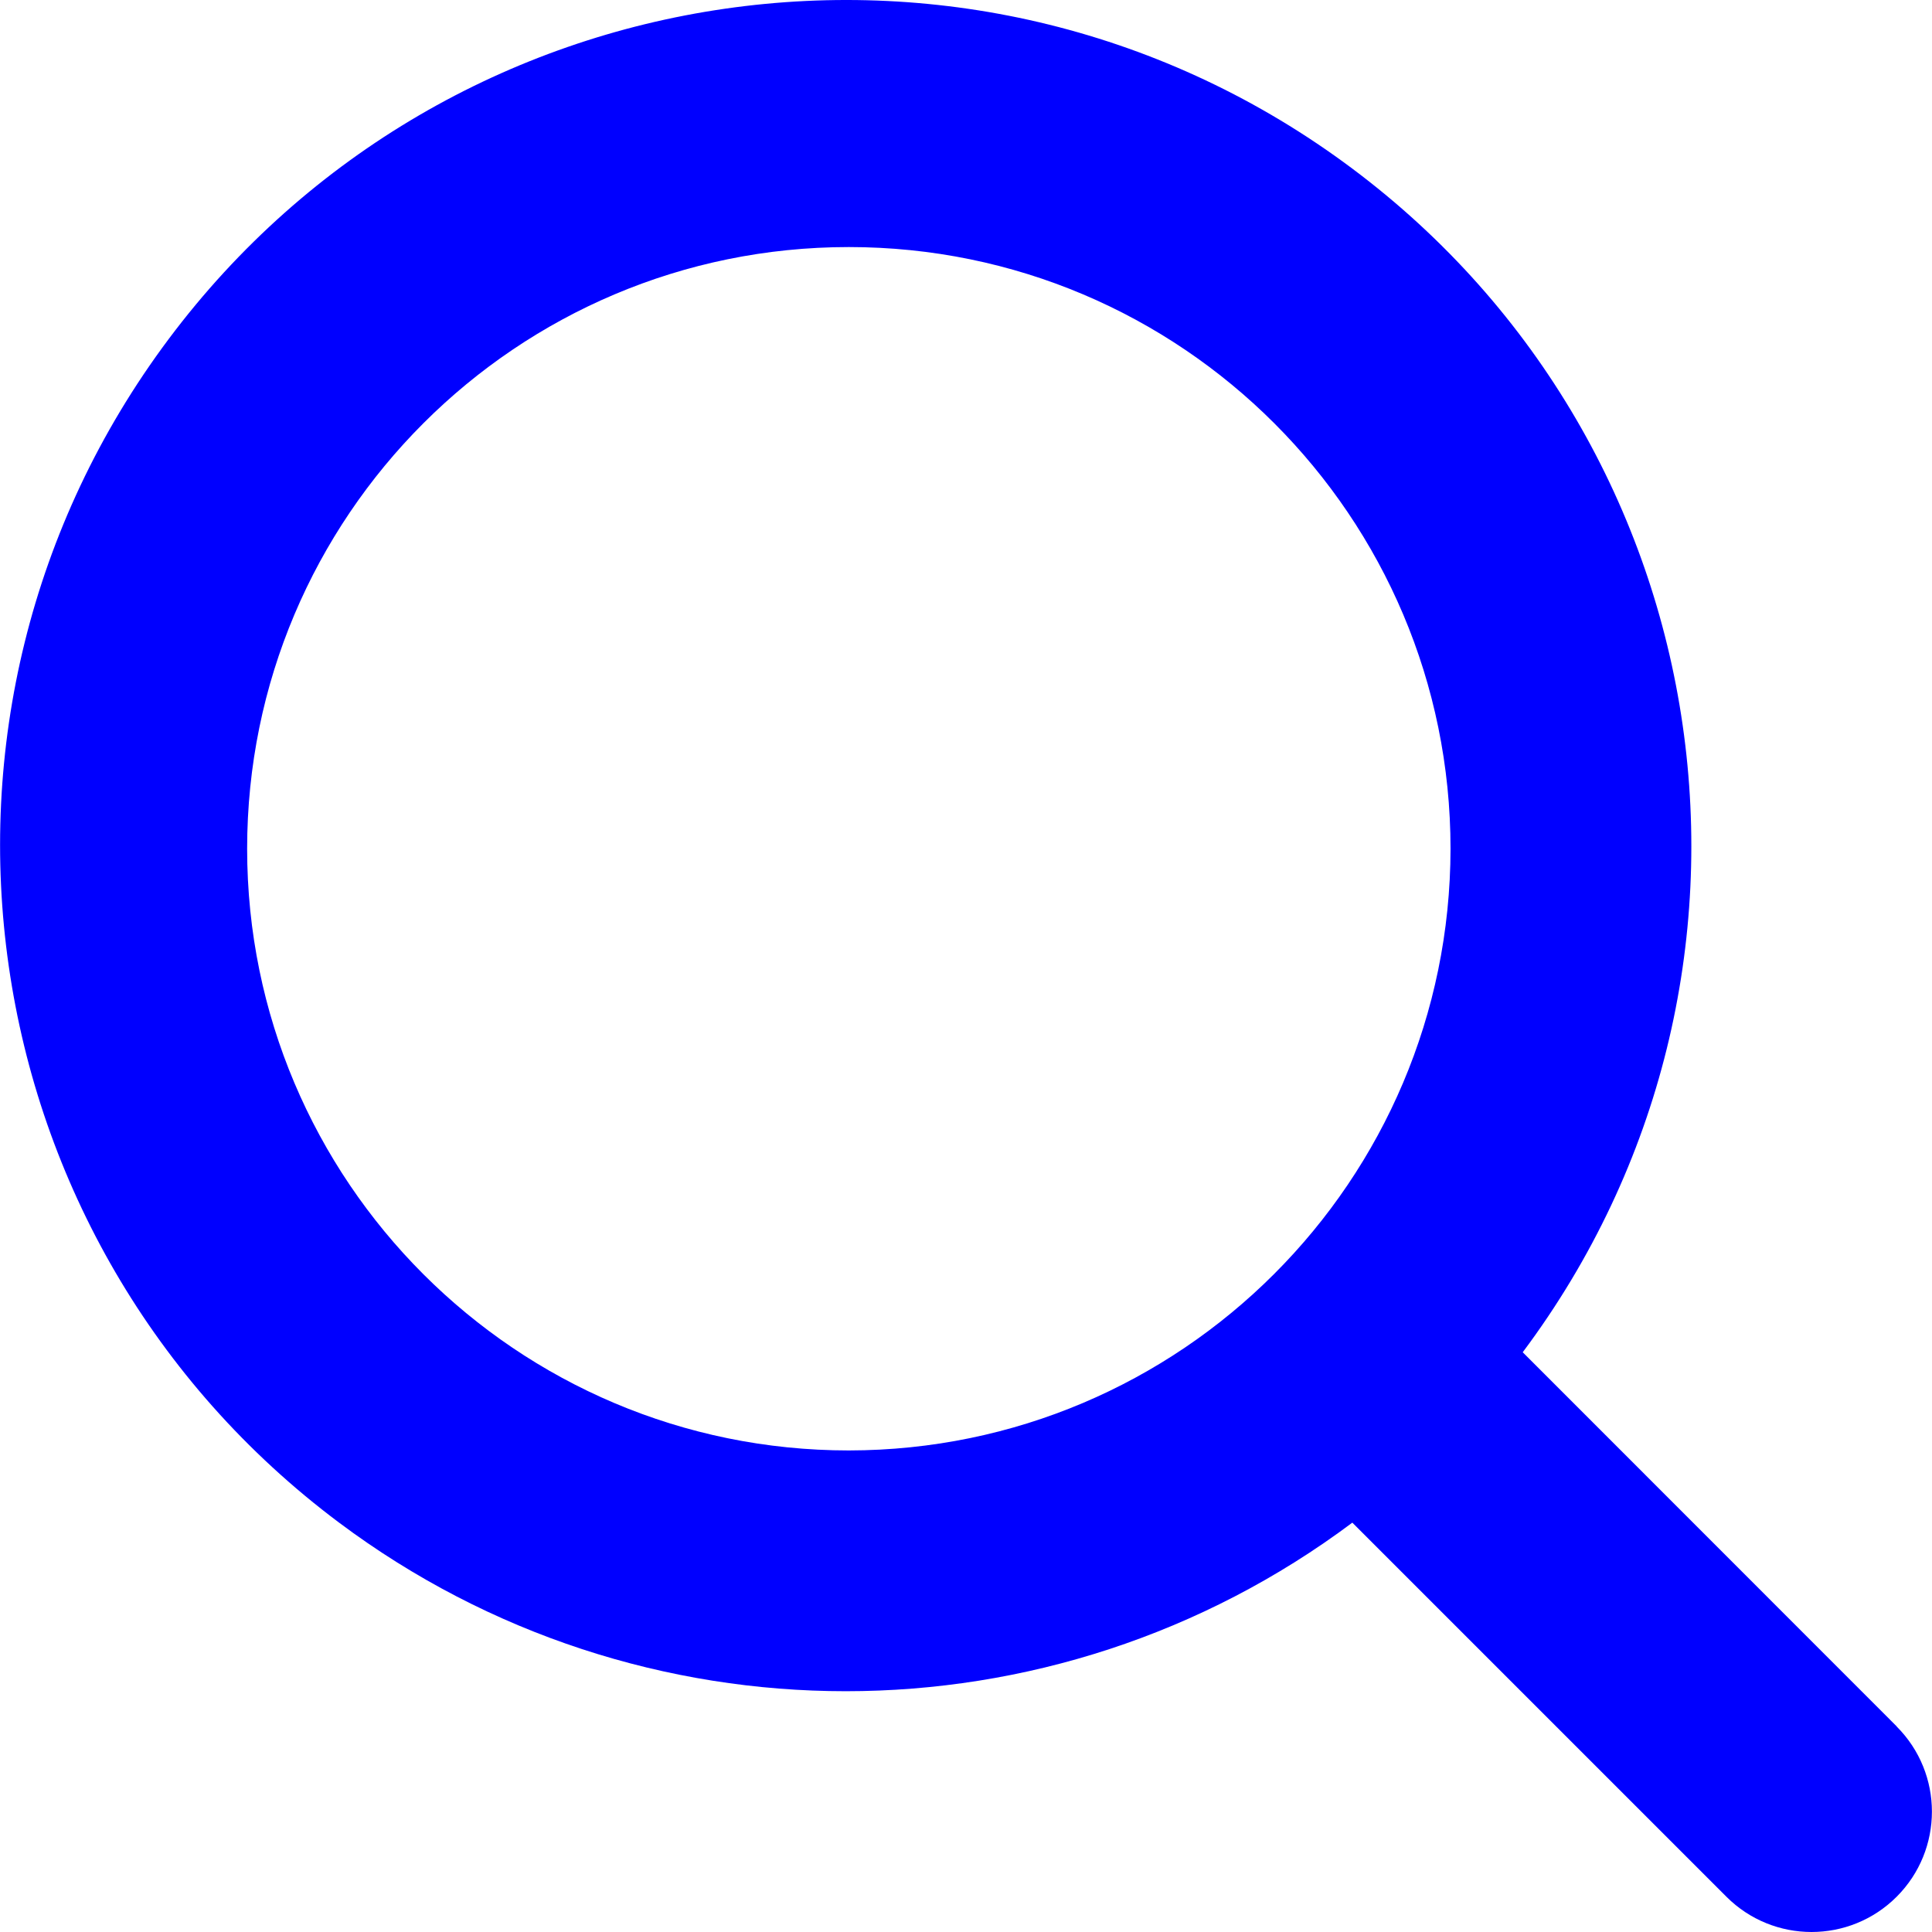
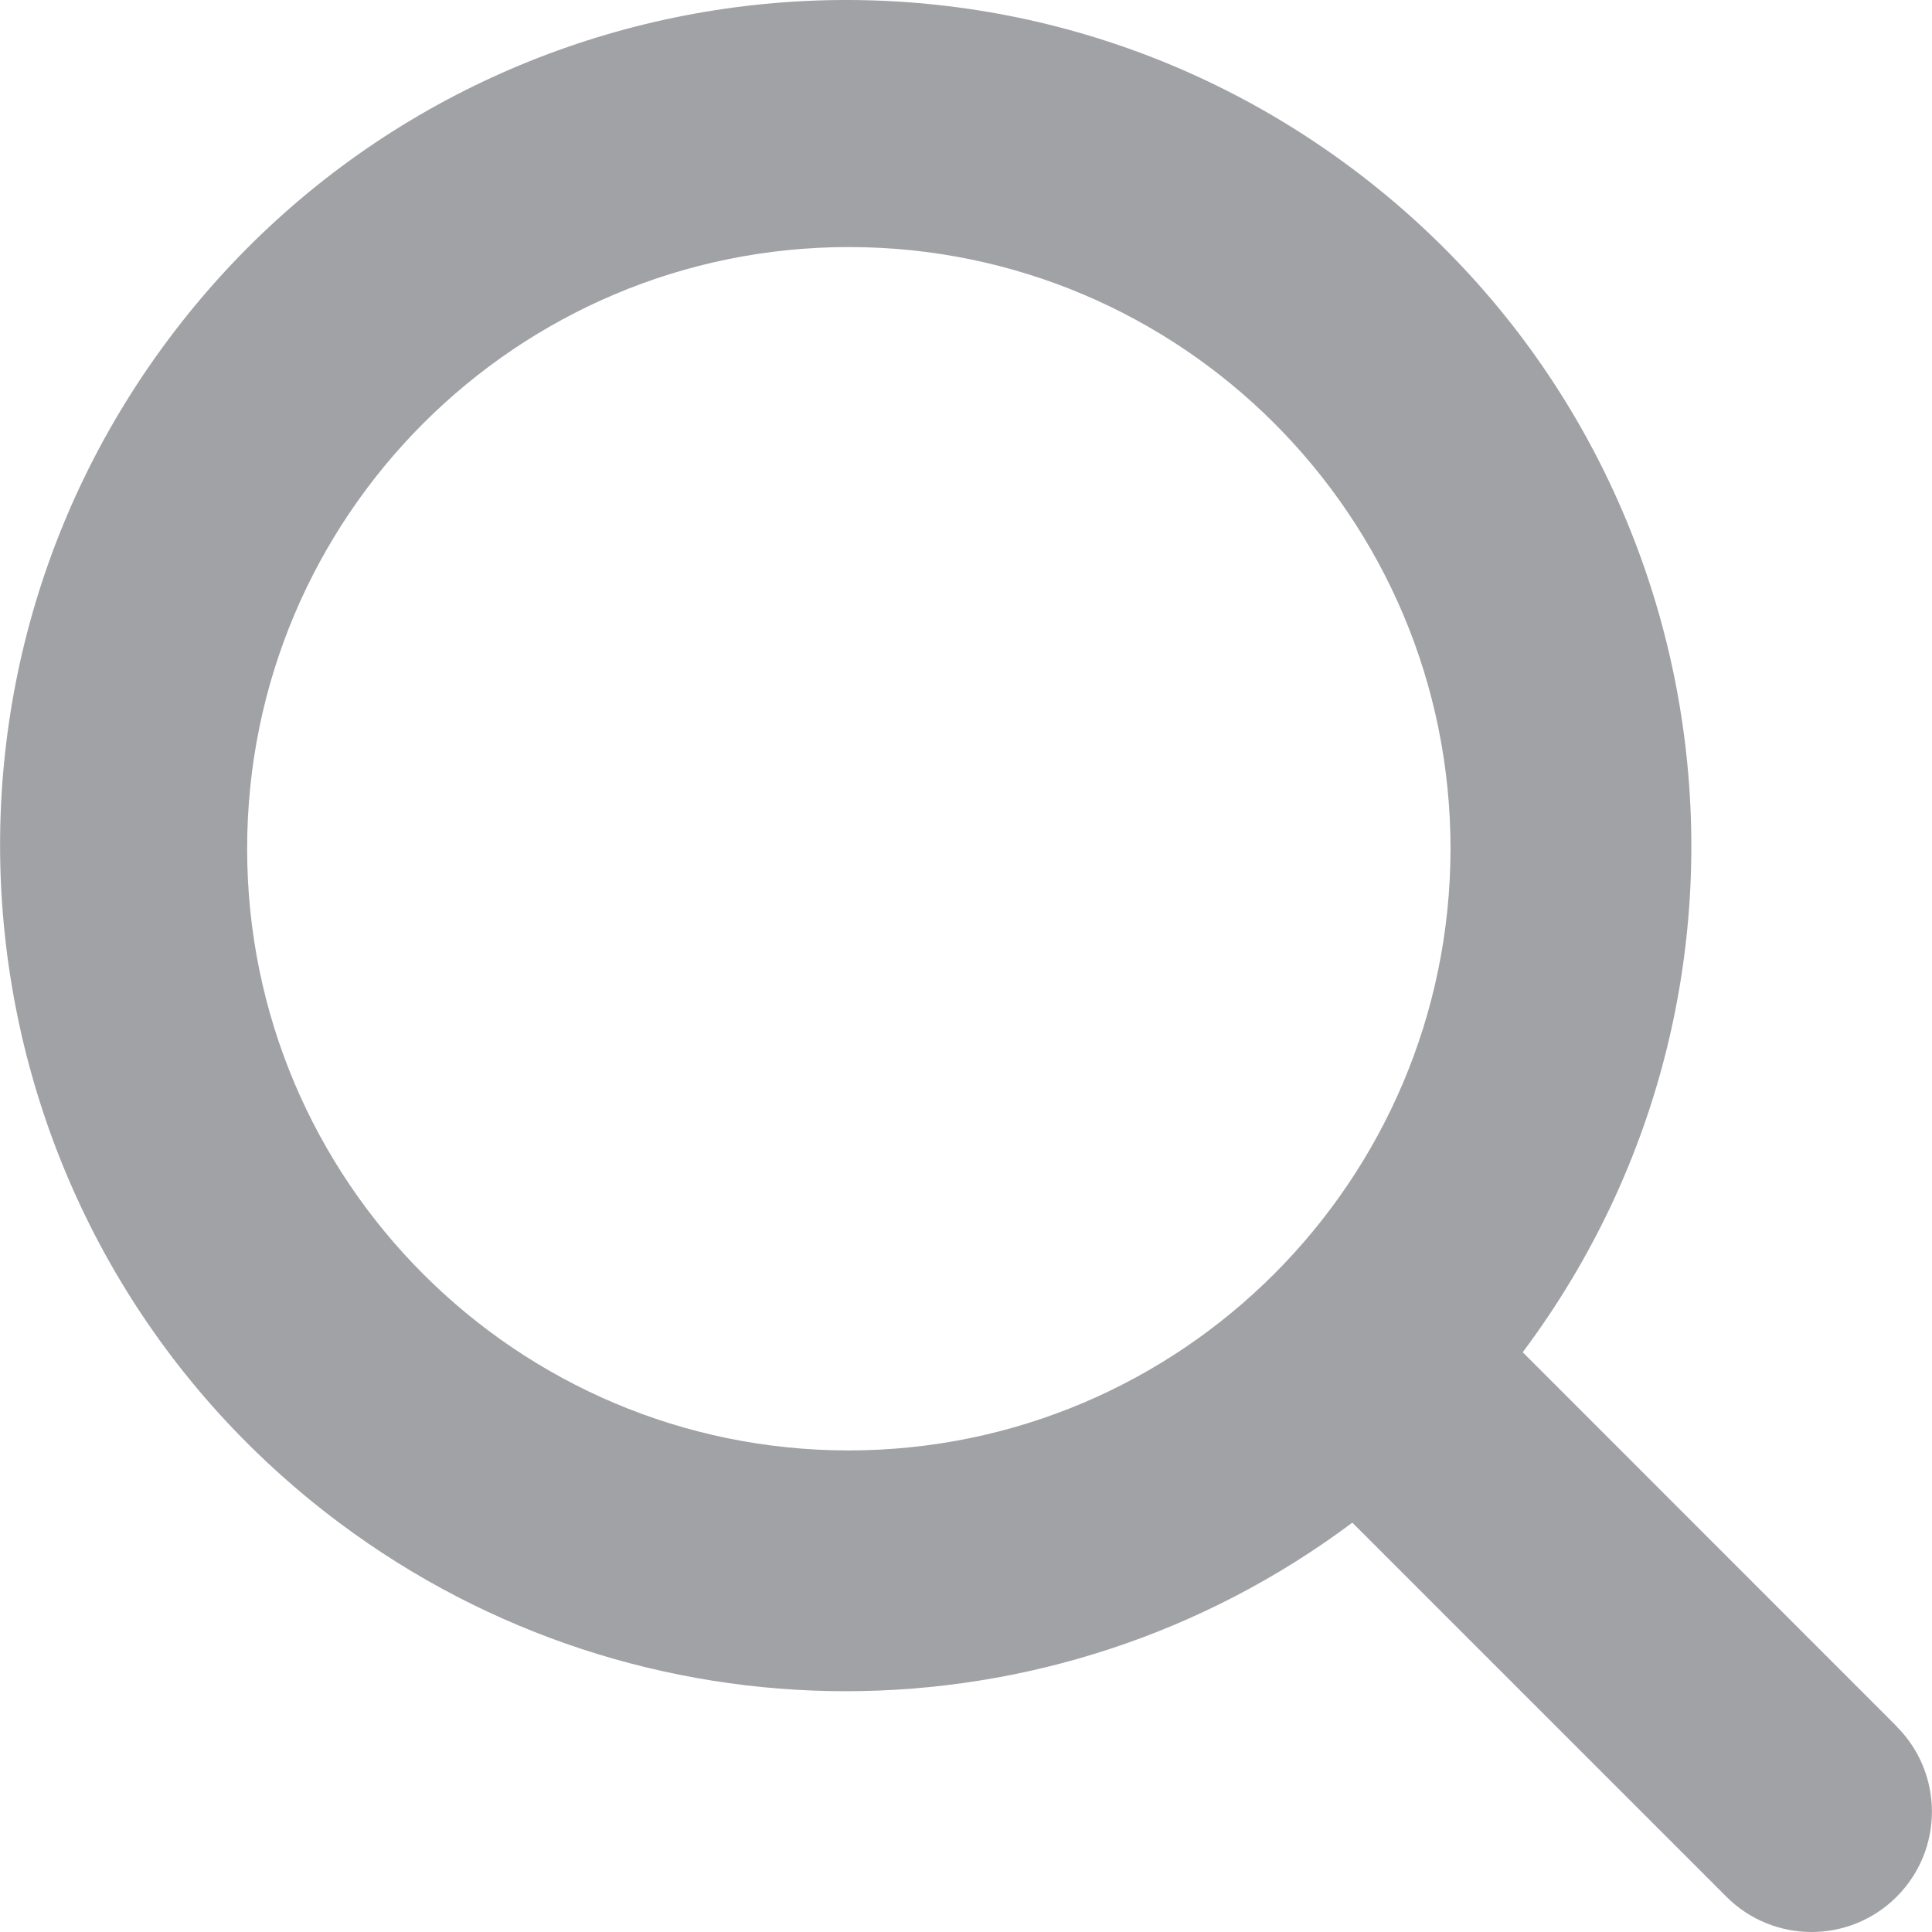
- <svg xmlns="http://www.w3.org/2000/svg" version="1.1" fill="blue" id="Capa_1" x="0px" y="0px" viewBox="0 0 513.749 513.749" style="enable-background:new 0 0 513.749 513.749;" xml:space="preserve" width="512" height="512">
+ <svg xmlns="http://www.w3.org/2000/svg" version="1.1" fill="#a1a2a5" id="Capa_1" x="0px" y="0px" viewBox="0 0 513.749 513.749" style="enable-background:new 0 0 513.749 513.749;" xml:space="preserve" width="512" height="512">
  <g>
    <path d="M504.352,459.061l-99.435-99.477c74.402-99.427,54.115-240.344-45.312-314.746S119.261-9.277,44.859,90.15   S-9.256,330.494,90.171,404.896c79.868,59.766,189.565,59.766,269.434,0l99.477,99.477c12.501,12.501,32.769,12.501,45.269,0   c12.501-12.501,12.501-32.769,0-45.269L504.352,459.061z M225.717,385.696c-88.366,0-160-71.634-160-160s71.634-160,160-160   s160,71.634,160,160C385.623,314.022,314.044,385.602,225.717,385.696z" />
  </g>
</svg>
